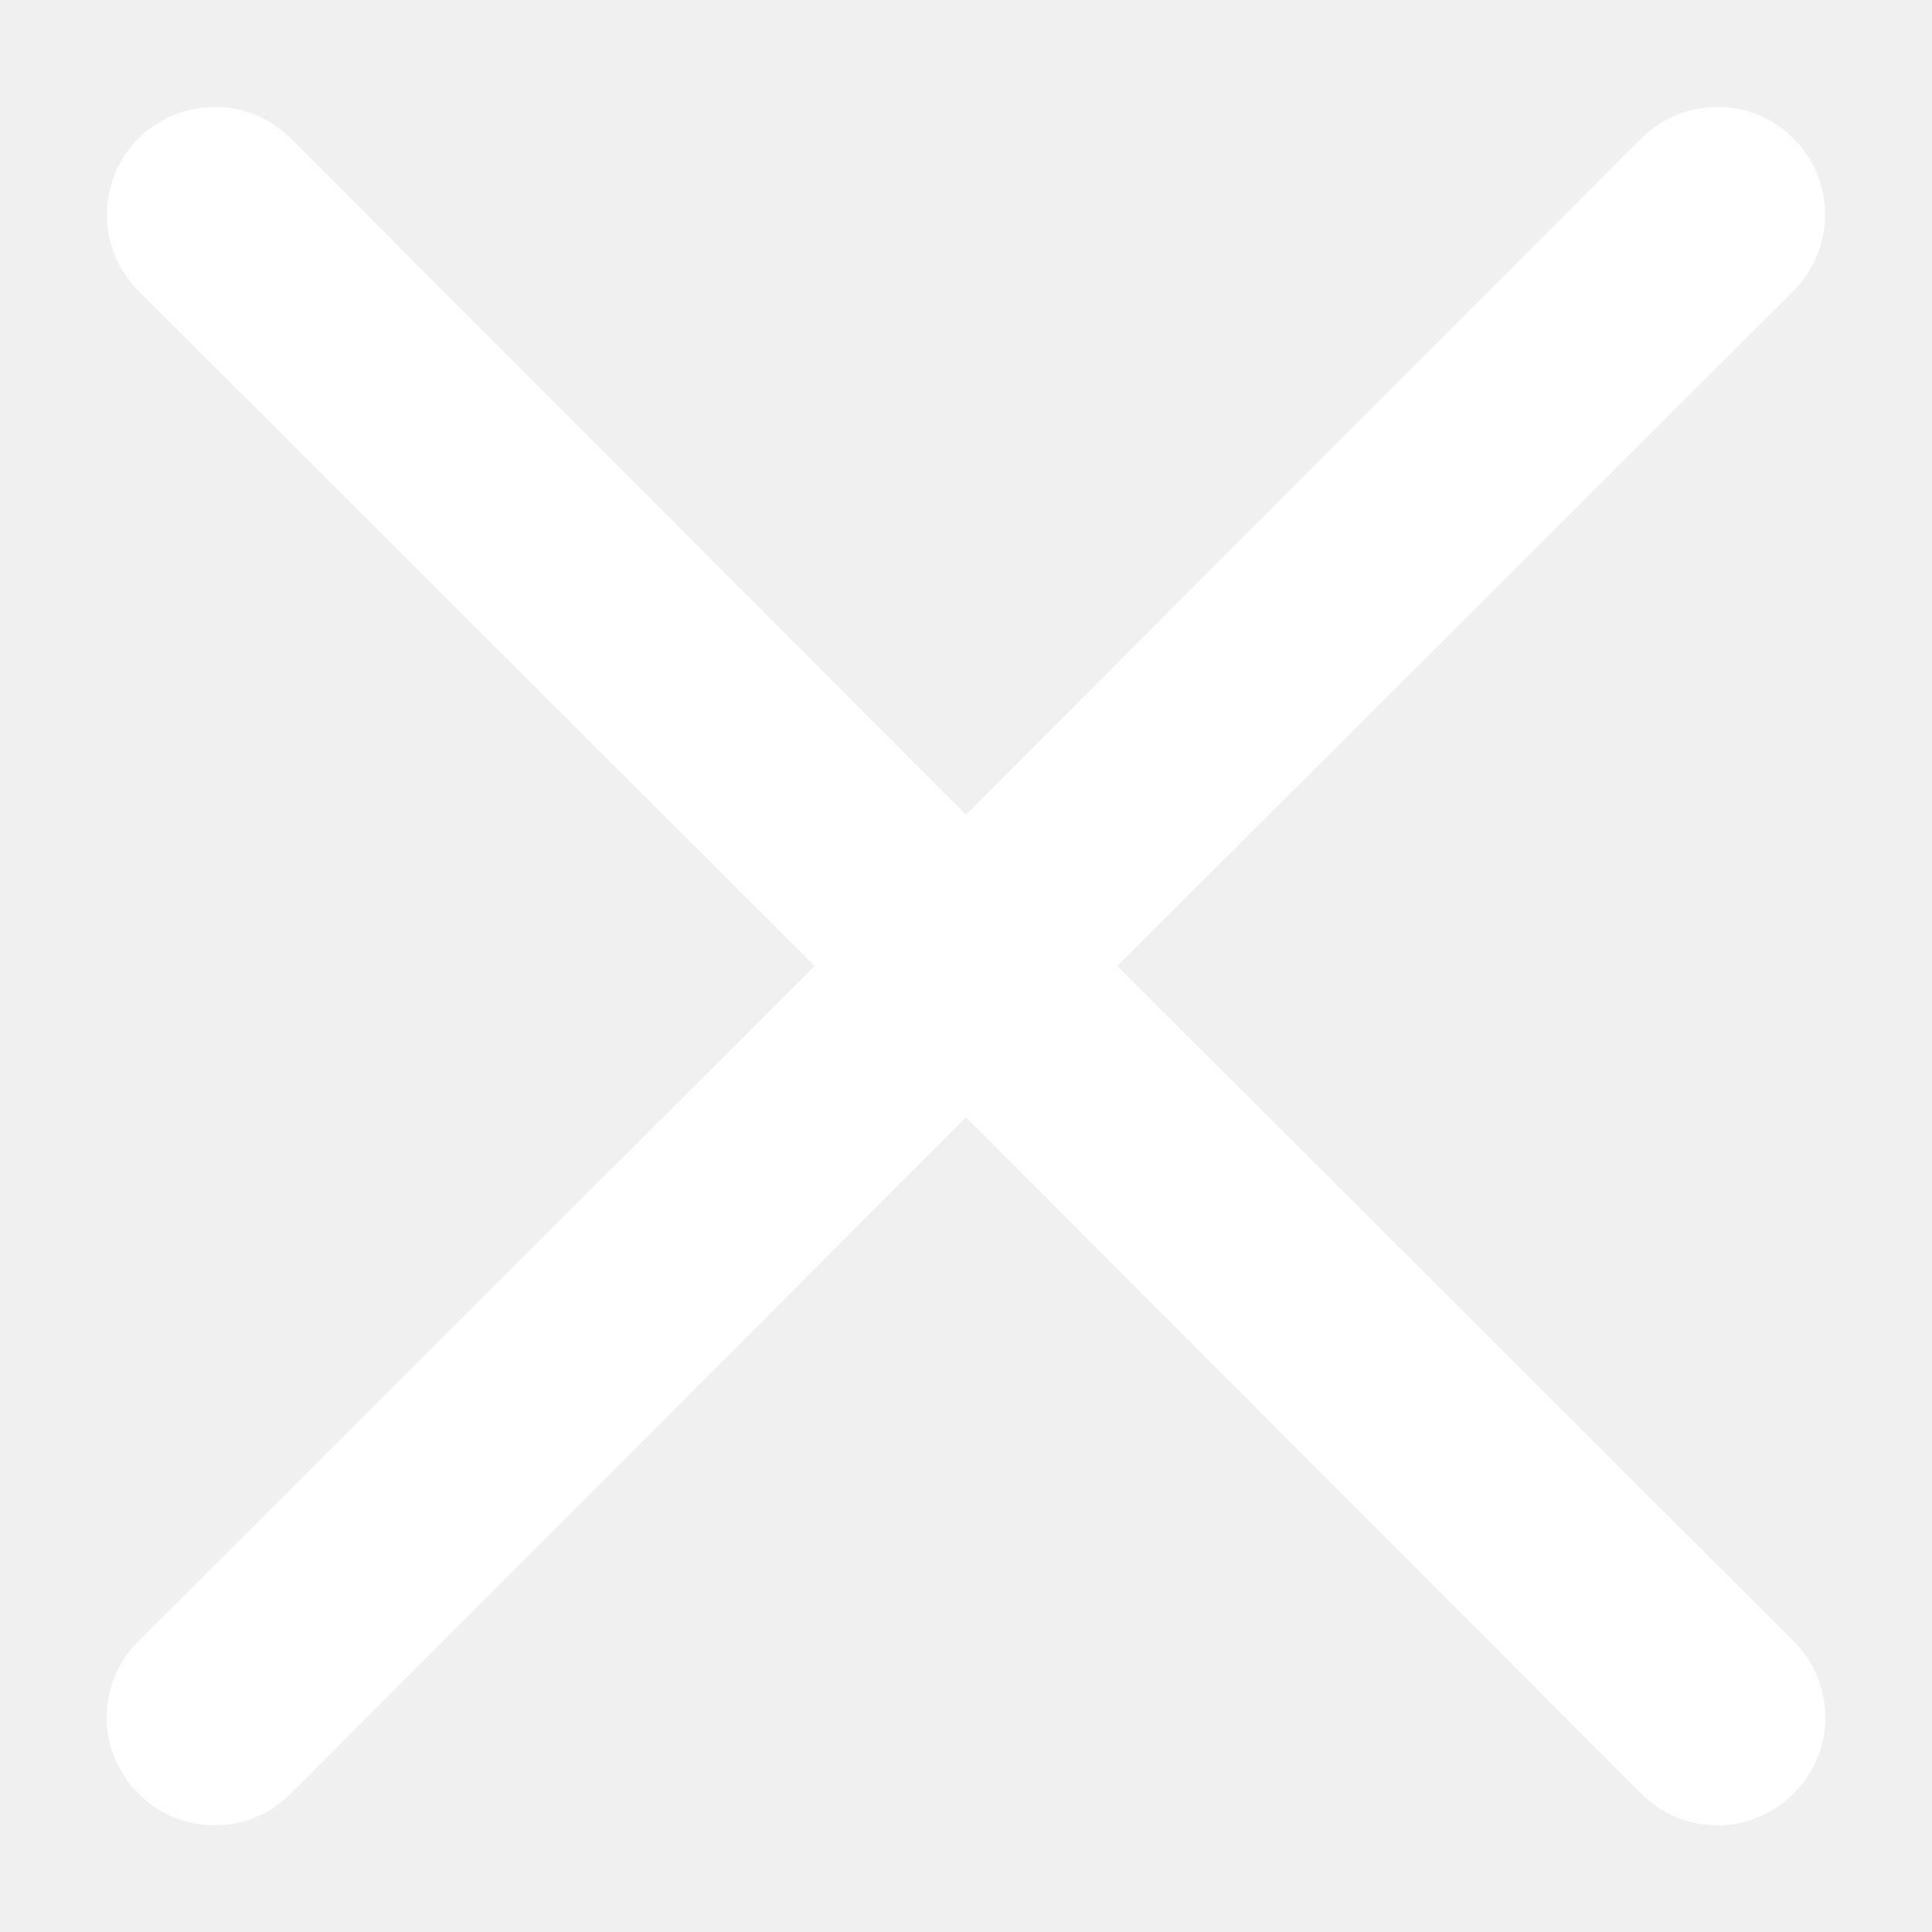
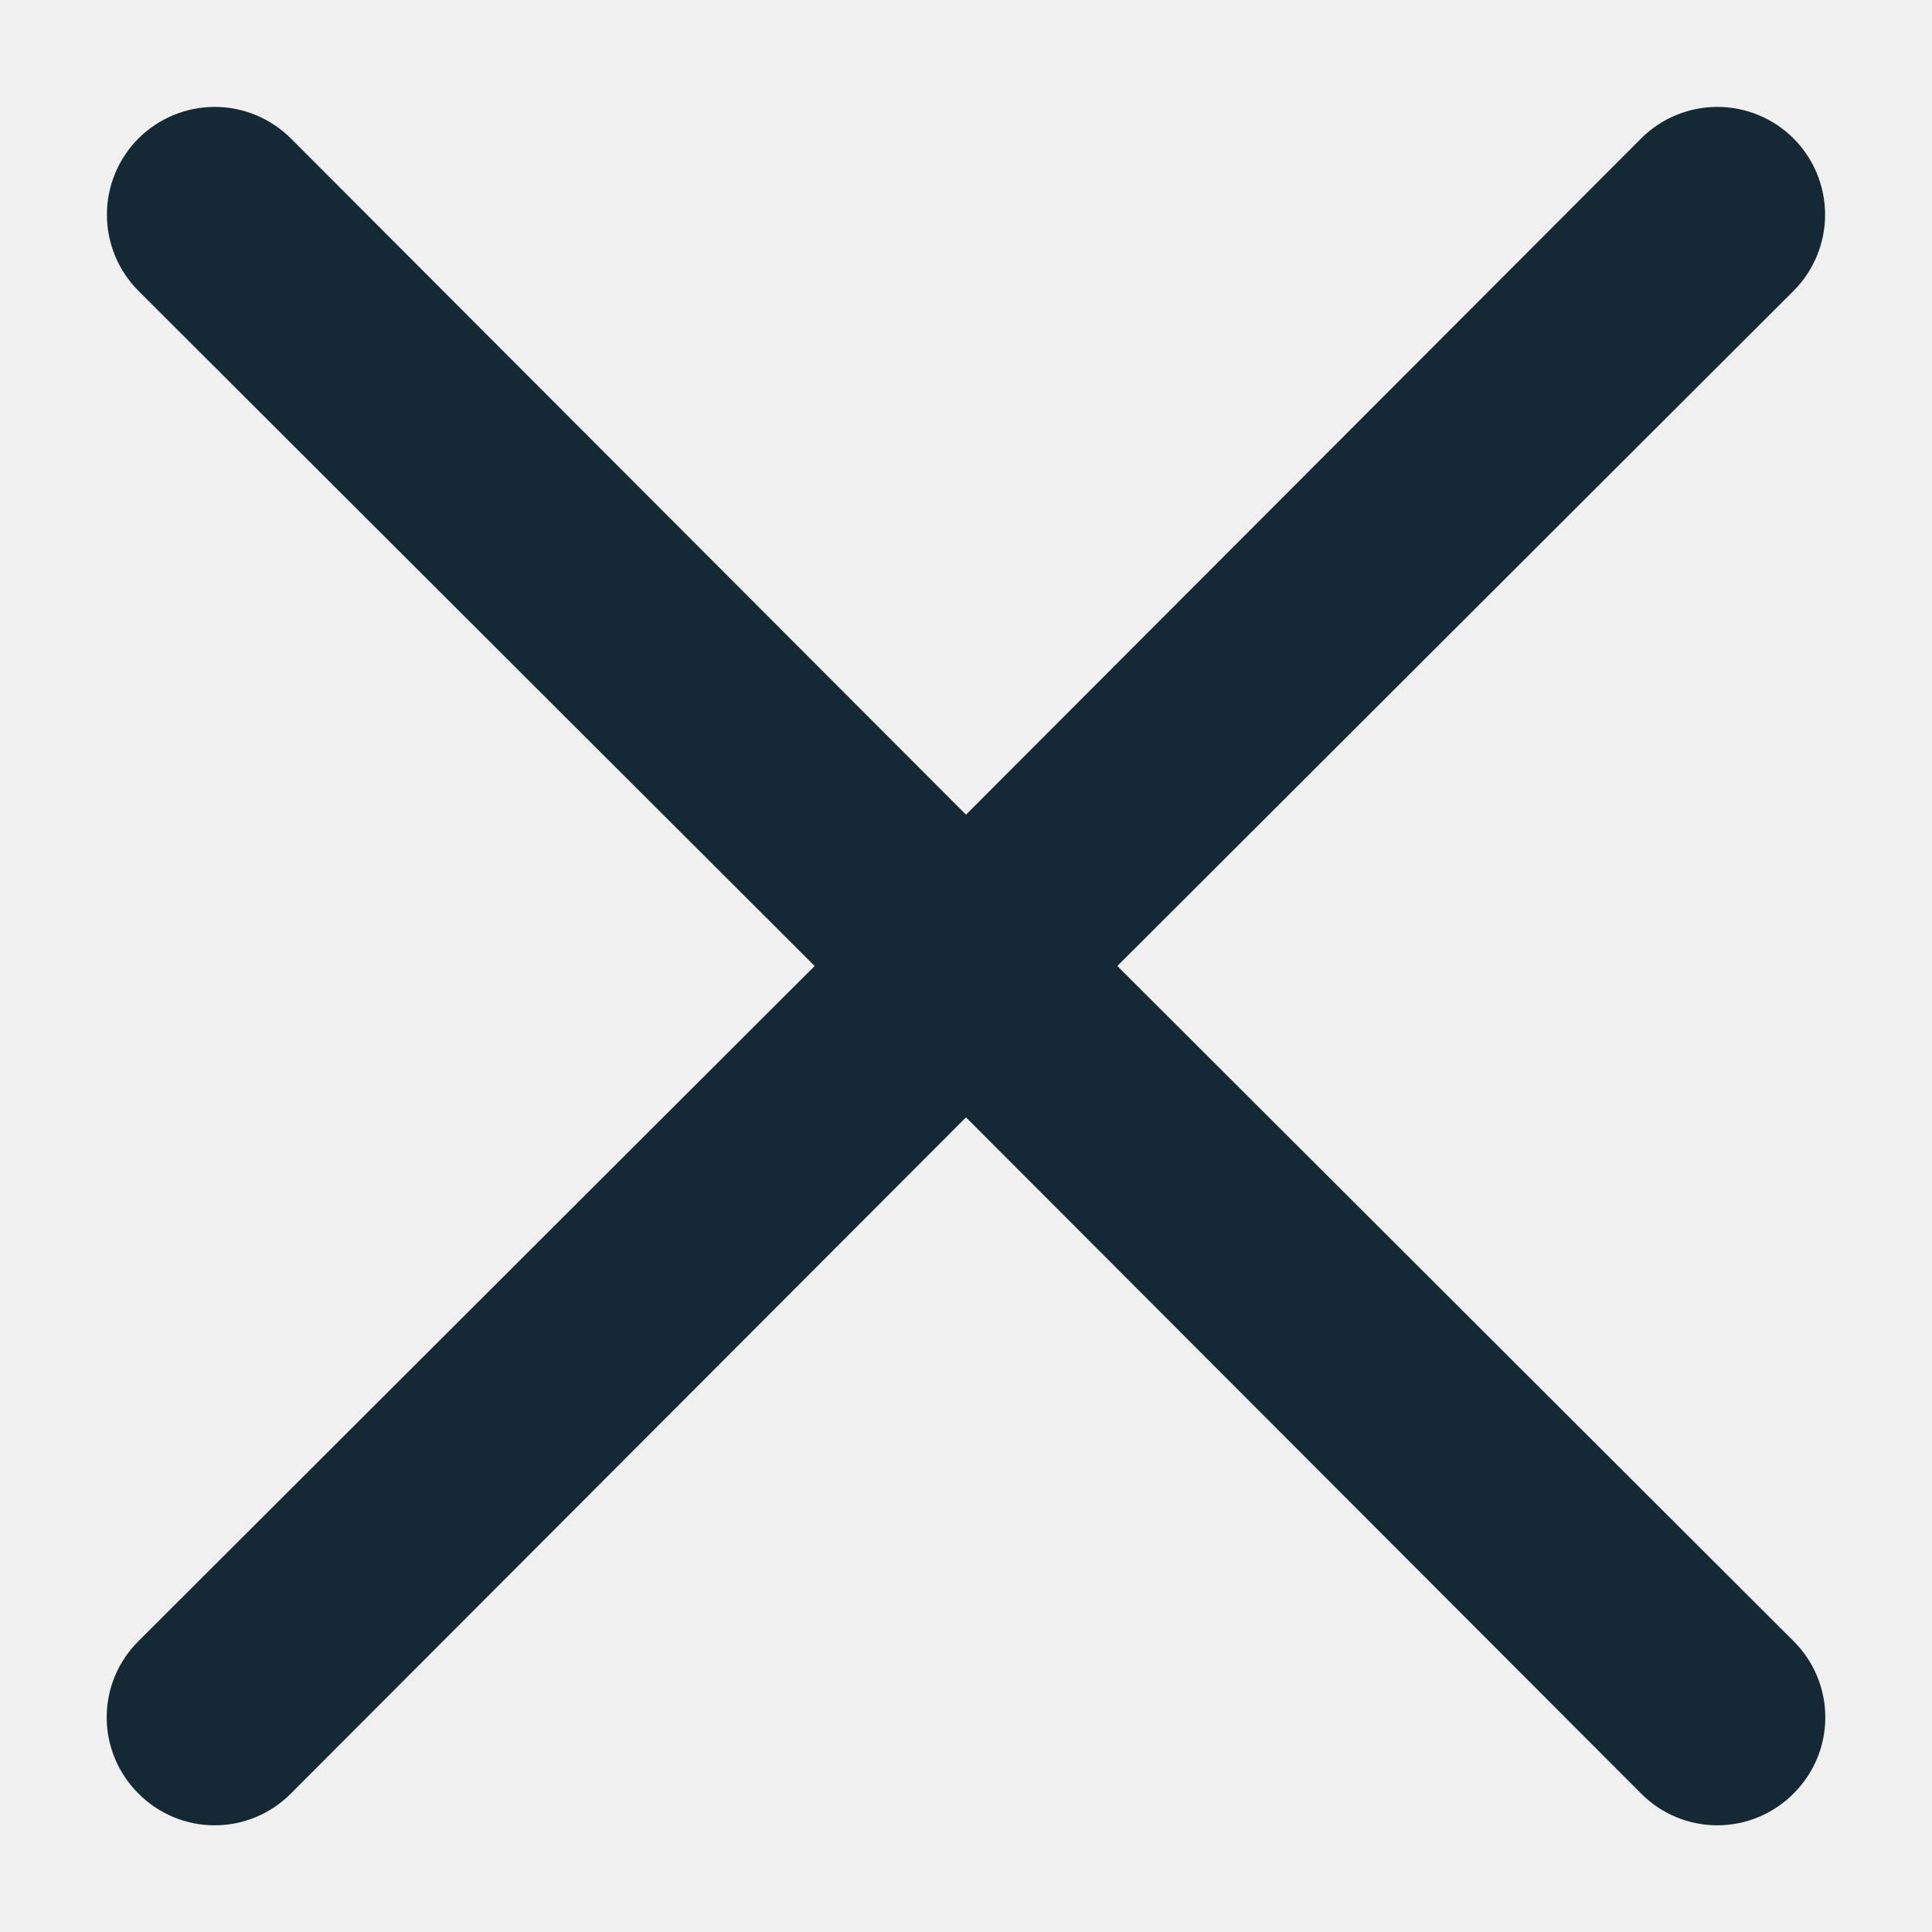
- <svg xmlns="http://www.w3.org/2000/svg" width="18" height="18" viewBox="0 0 18 18" fill="#FFF">
-   <path d="M10.41 9L16.71 2.71C16.898 2.522 17.004 2.266 17.004 2C17.004 1.734 16.898 1.478 16.71 1.29C16.522 1.102 16.266 0.996 16 0.996C15.734 0.996 15.478 1.102 15.29 1.29L9 7.59L2.71 1.29C2.522 1.102 2.266 0.996 2 0.996C1.734 0.996 1.478 1.102 1.29 1.29C1.102 1.478 0.996 1.734 0.996 2C0.996 2.266 1.102 2.522 1.29 2.71L7.59 9L1.29 15.29C1.196 15.383 1.122 15.494 1.071 15.615C1.02 15.737 0.994 15.868 0.994 16C0.994 16.132 1.02 16.263 1.071 16.385C1.122 16.506 1.196 16.617 1.29 16.71C1.383 16.804 1.494 16.878 1.615 16.929C1.737 16.98 1.868 17.006 2 17.006C2.132 17.006 2.263 16.98 2.385 16.929C2.506 16.878 2.617 16.804 2.71 16.71L9 10.41L15.29 16.71C15.383 16.804 15.493 16.878 15.615 16.929C15.737 16.98 15.868 17.006 16 17.006C16.132 17.006 16.263 16.98 16.384 16.929C16.506 16.878 16.617 16.804 16.71 16.71C16.804 16.617 16.878 16.506 16.929 16.385C16.98 16.263 17.006 16.132 17.006 16C17.006 15.868 16.98 15.737 16.929 15.615C16.878 15.494 16.804 15.383 16.71 15.29L10.41 9Z" fill="#FFFFFF" />
+ <svg xmlns="http://www.w3.org/2000/svg" width="18" height="18" viewBox="0 0 18 18" fill="#152934">
+   <path d="M10.41 9L16.71 2.71C16.898 2.522 17.004 2.266 17.004 2C17.004 1.734 16.898 1.478 16.71 1.29C16.522 1.102 16.266 0.996 16 0.996C15.734 0.996 15.478 1.102 15.29 1.29L9 7.59L2.71 1.29C2.522 1.102 2.266 0.996 2 0.996C1.734 0.996 1.478 1.102 1.29 1.29C1.102 1.478 0.996 1.734 0.996 2C0.996 2.266 1.102 2.522 1.29 2.71L7.59 9L1.29 15.29C1.196 15.383 1.122 15.494 1.071 15.615C1.02 15.737 0.994 15.868 0.994 16C0.994 16.132 1.02 16.263 1.071 16.385C1.122 16.506 1.196 16.617 1.29 16.71C1.383 16.804 1.494 16.878 1.615 16.929C1.737 16.98 1.868 17.006 2 17.006C2.132 17.006 2.263 16.98 2.385 16.929C2.506 16.878 2.617 16.804 2.71 16.71L9 10.41L15.29 16.71C15.383 16.804 15.493 16.878 15.615 16.929C15.737 16.98 15.868 17.006 16 17.006C16.132 17.006 16.263 16.98 16.384 16.929C16.506 16.878 16.617 16.804 16.71 16.71C16.804 16.617 16.878 16.506 16.929 16.385C16.98 16.263 17.006 16.132 17.006 16C17.006 15.868 16.98 15.737 16.929 15.615C16.878 15.494 16.804 15.383 16.71 15.29L10.41 9Z" fill="#152934" />
</svg>
